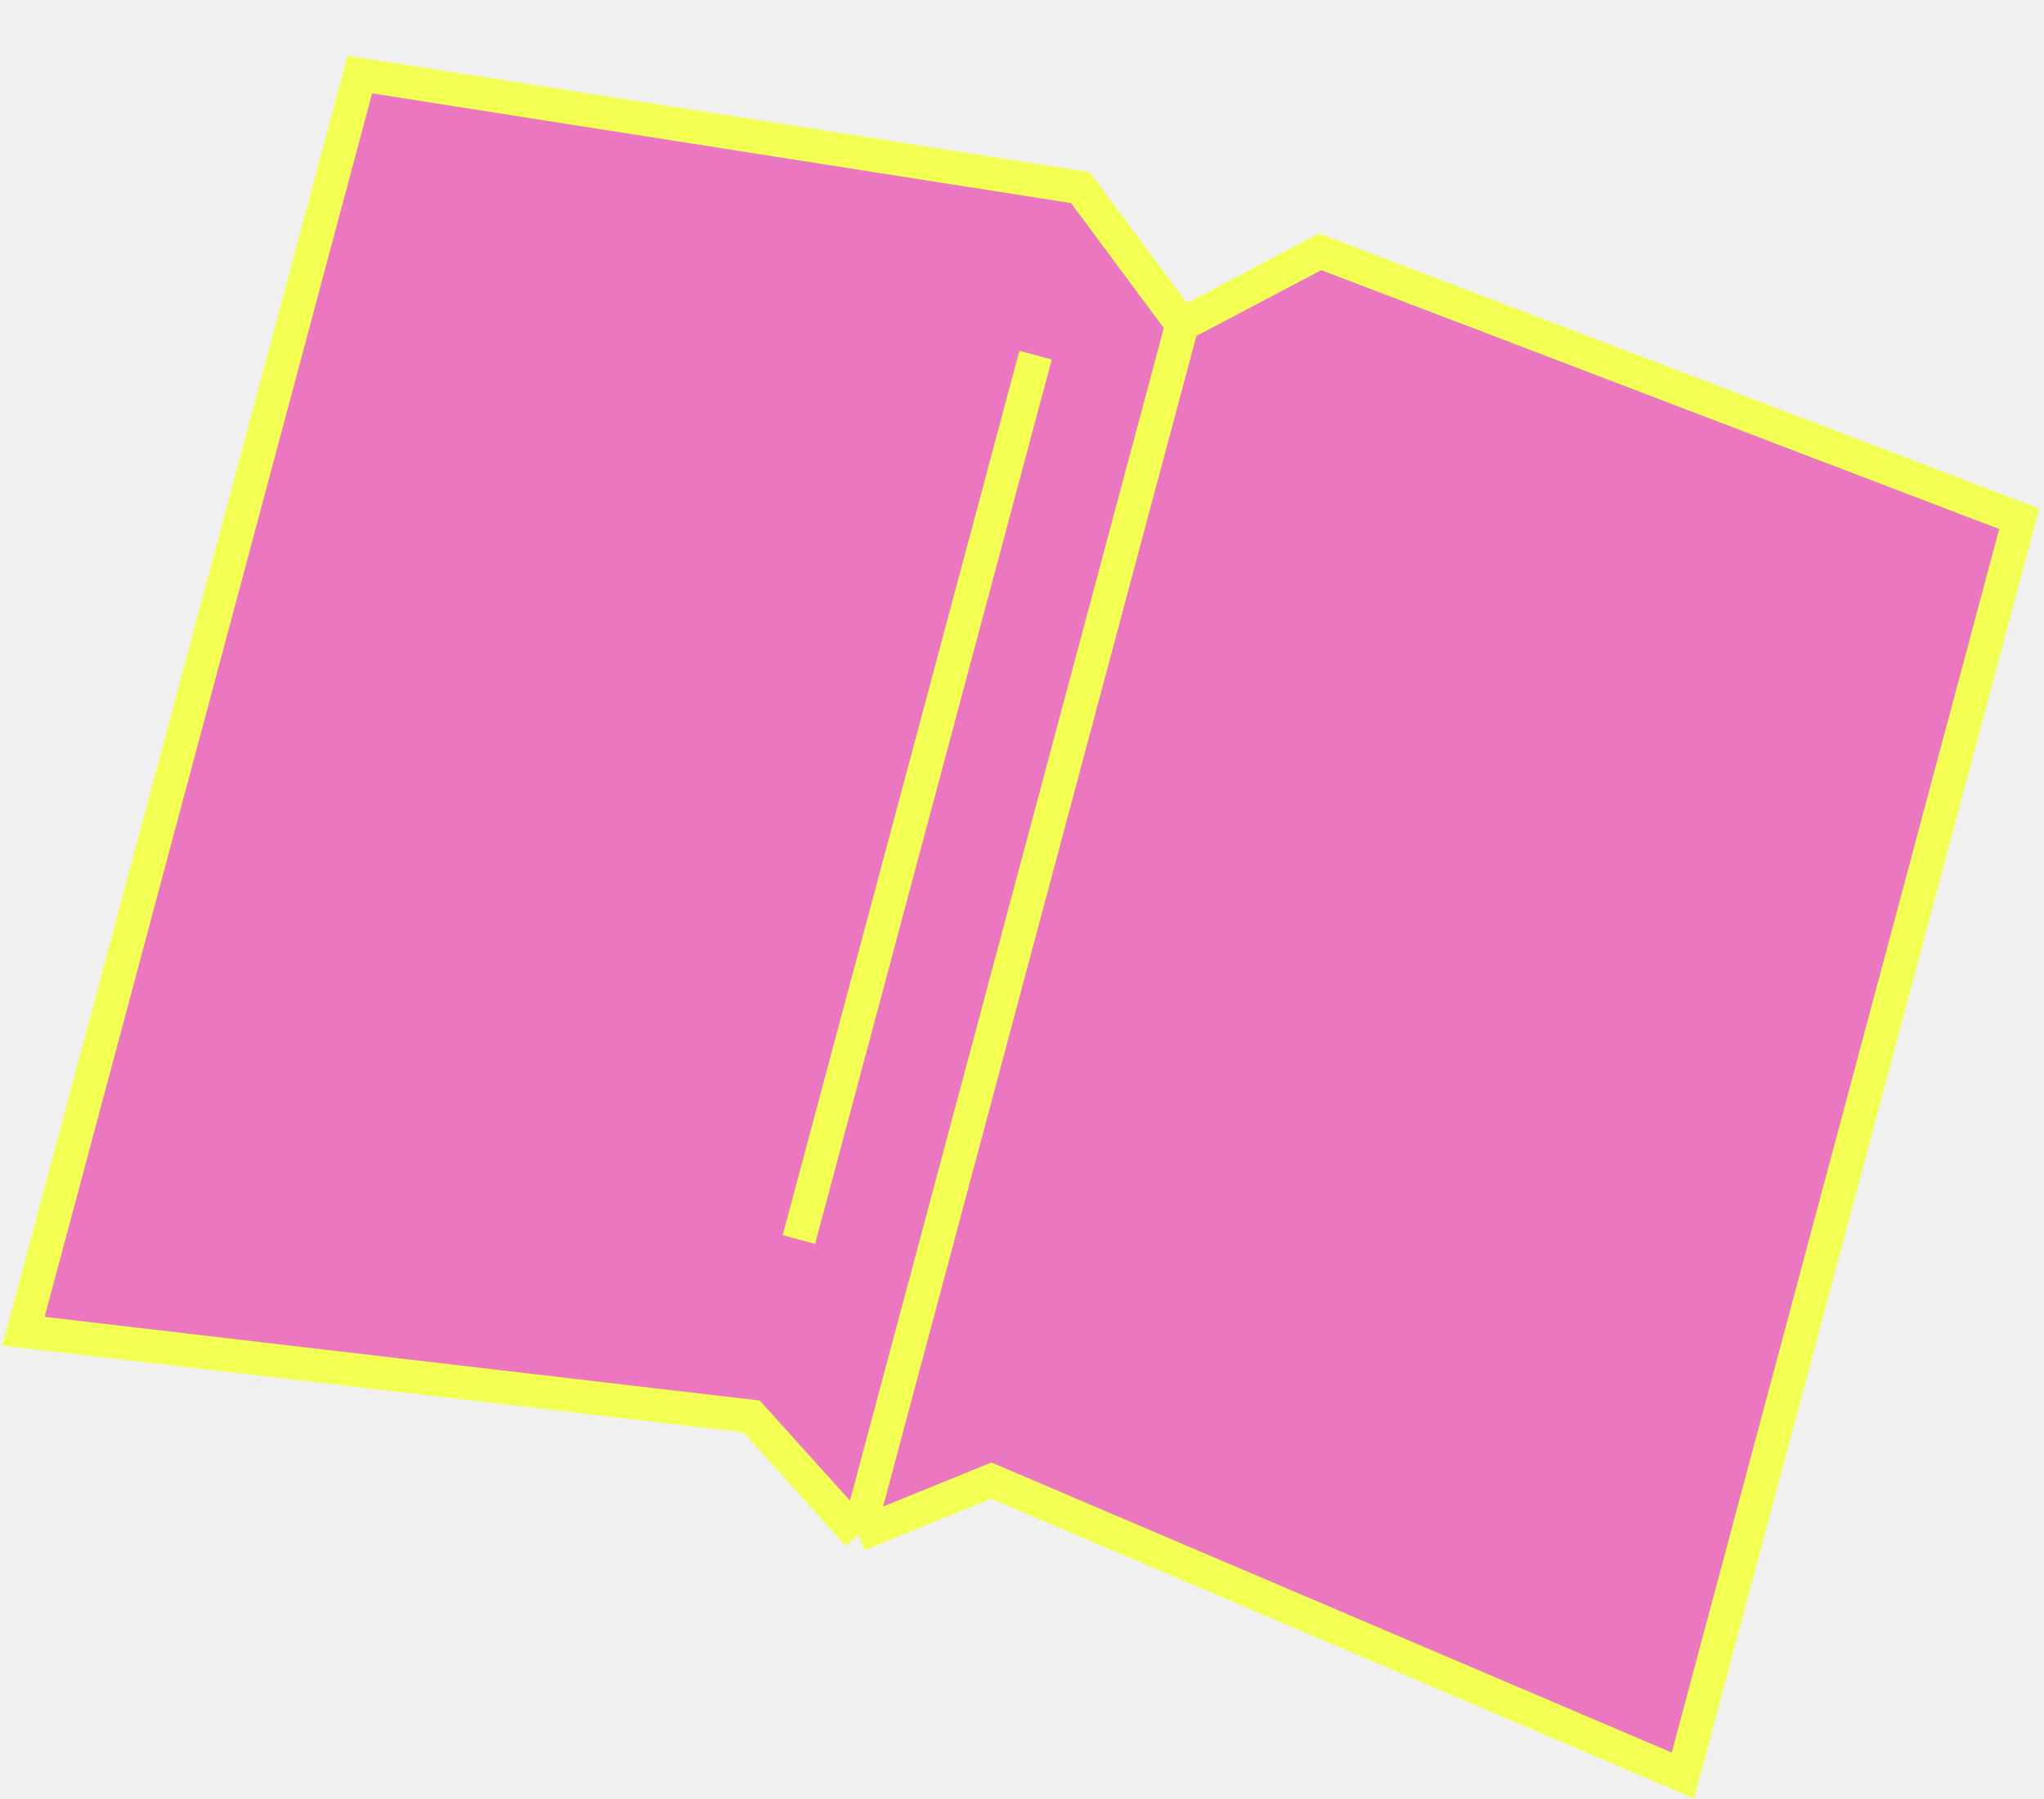
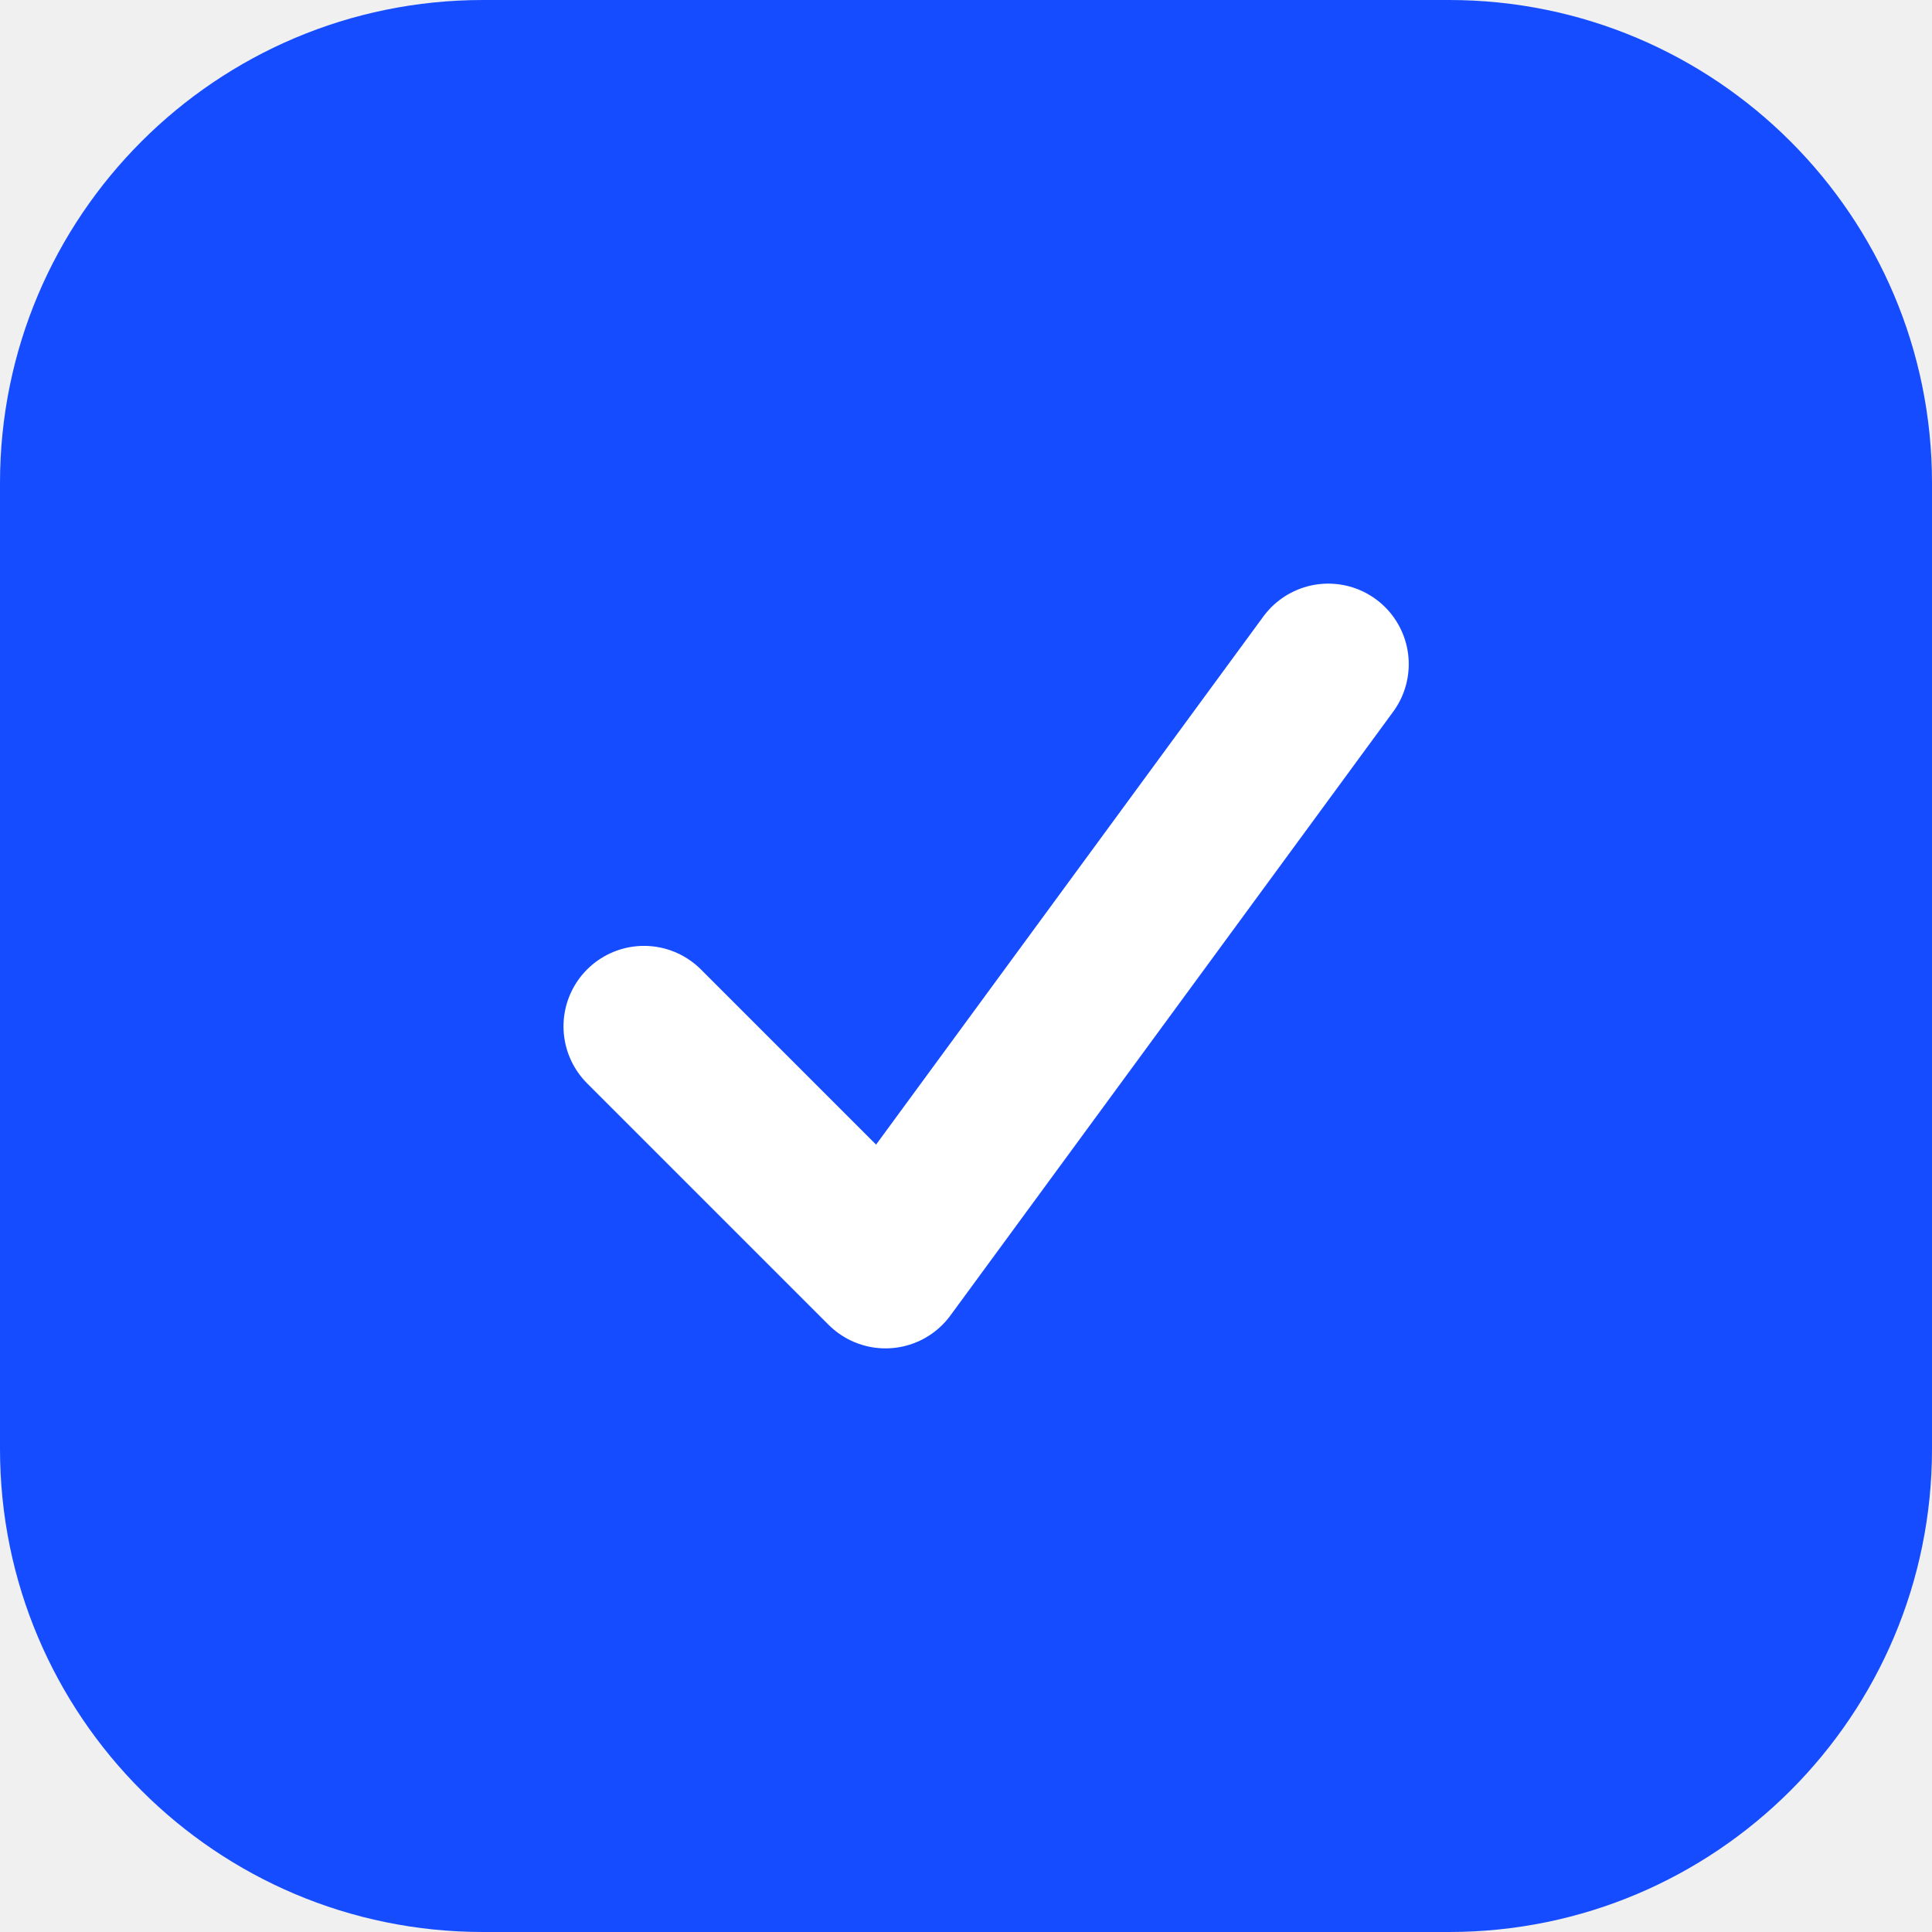
- <svg xmlns="http://www.w3.org/2000/svg" width="183" height="161" viewBox="0 0 183 161" fill="none">
-   <path d="M32.215 6.667L96.731 16.793L105.833 29.053L118.192 22.538L180.79 46.439L150.674 158.941L88.746 132.54L76.833 137.389L67.285 126.795L2.099 119.169L32.215 6.667Z" fill="#EB77C1" />
-   <path d="M105.833 29.053L96.731 16.793L32.215 6.667L2.099 119.169L67.285 126.795L76.833 137.389M105.833 29.053L118.192 22.538L180.79 46.439L150.674 158.941L88.746 132.54L76.833 137.389M105.833 29.053L76.833 137.389M92.716 31.793L71.523 110.961" stroke="#F4FF54" stroke-width="3" />
+ <svg xmlns="http://www.w3.org/2000/svg" width="48" height="48" viewBox="0 0 48 48" fill="none">
+   <rect width="48" height="48" rx="12" fill="#164CFF" />
+   <path d="M16 25.5L22 31.5L33 16.5" stroke="white" stroke-width="4" stroke-linecap="round" stroke-linejoin="round" />
</svg>
